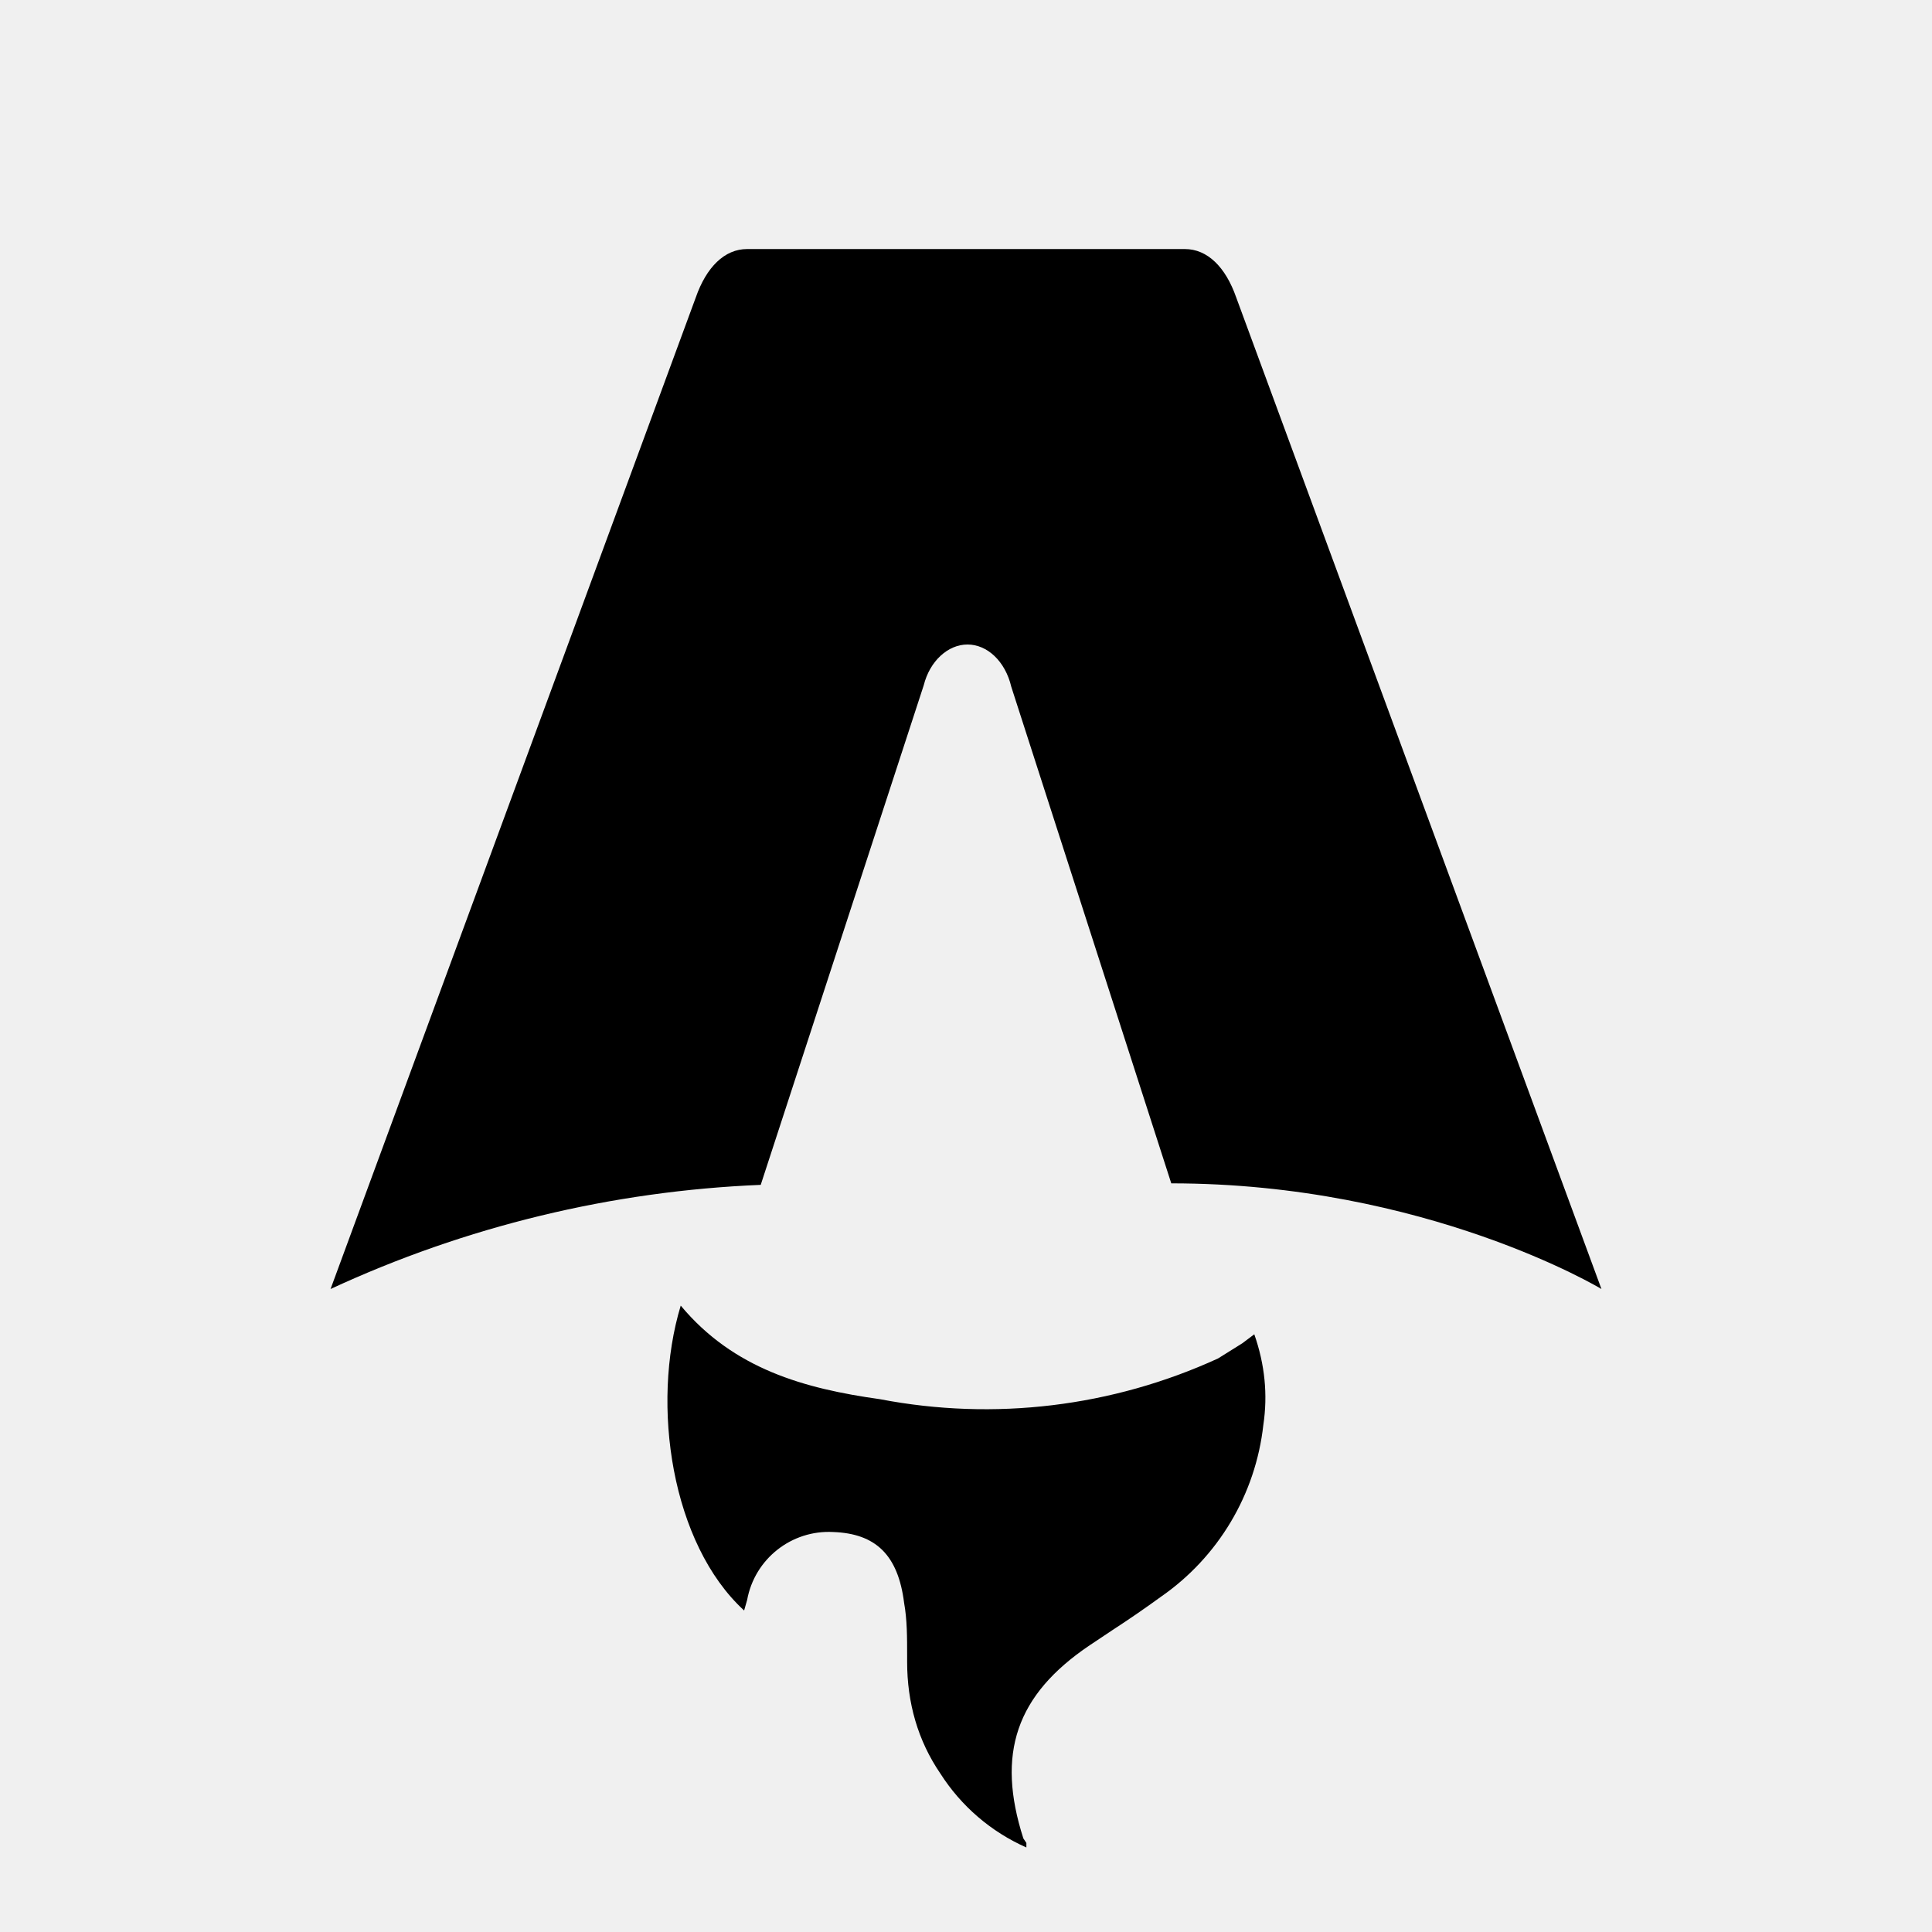
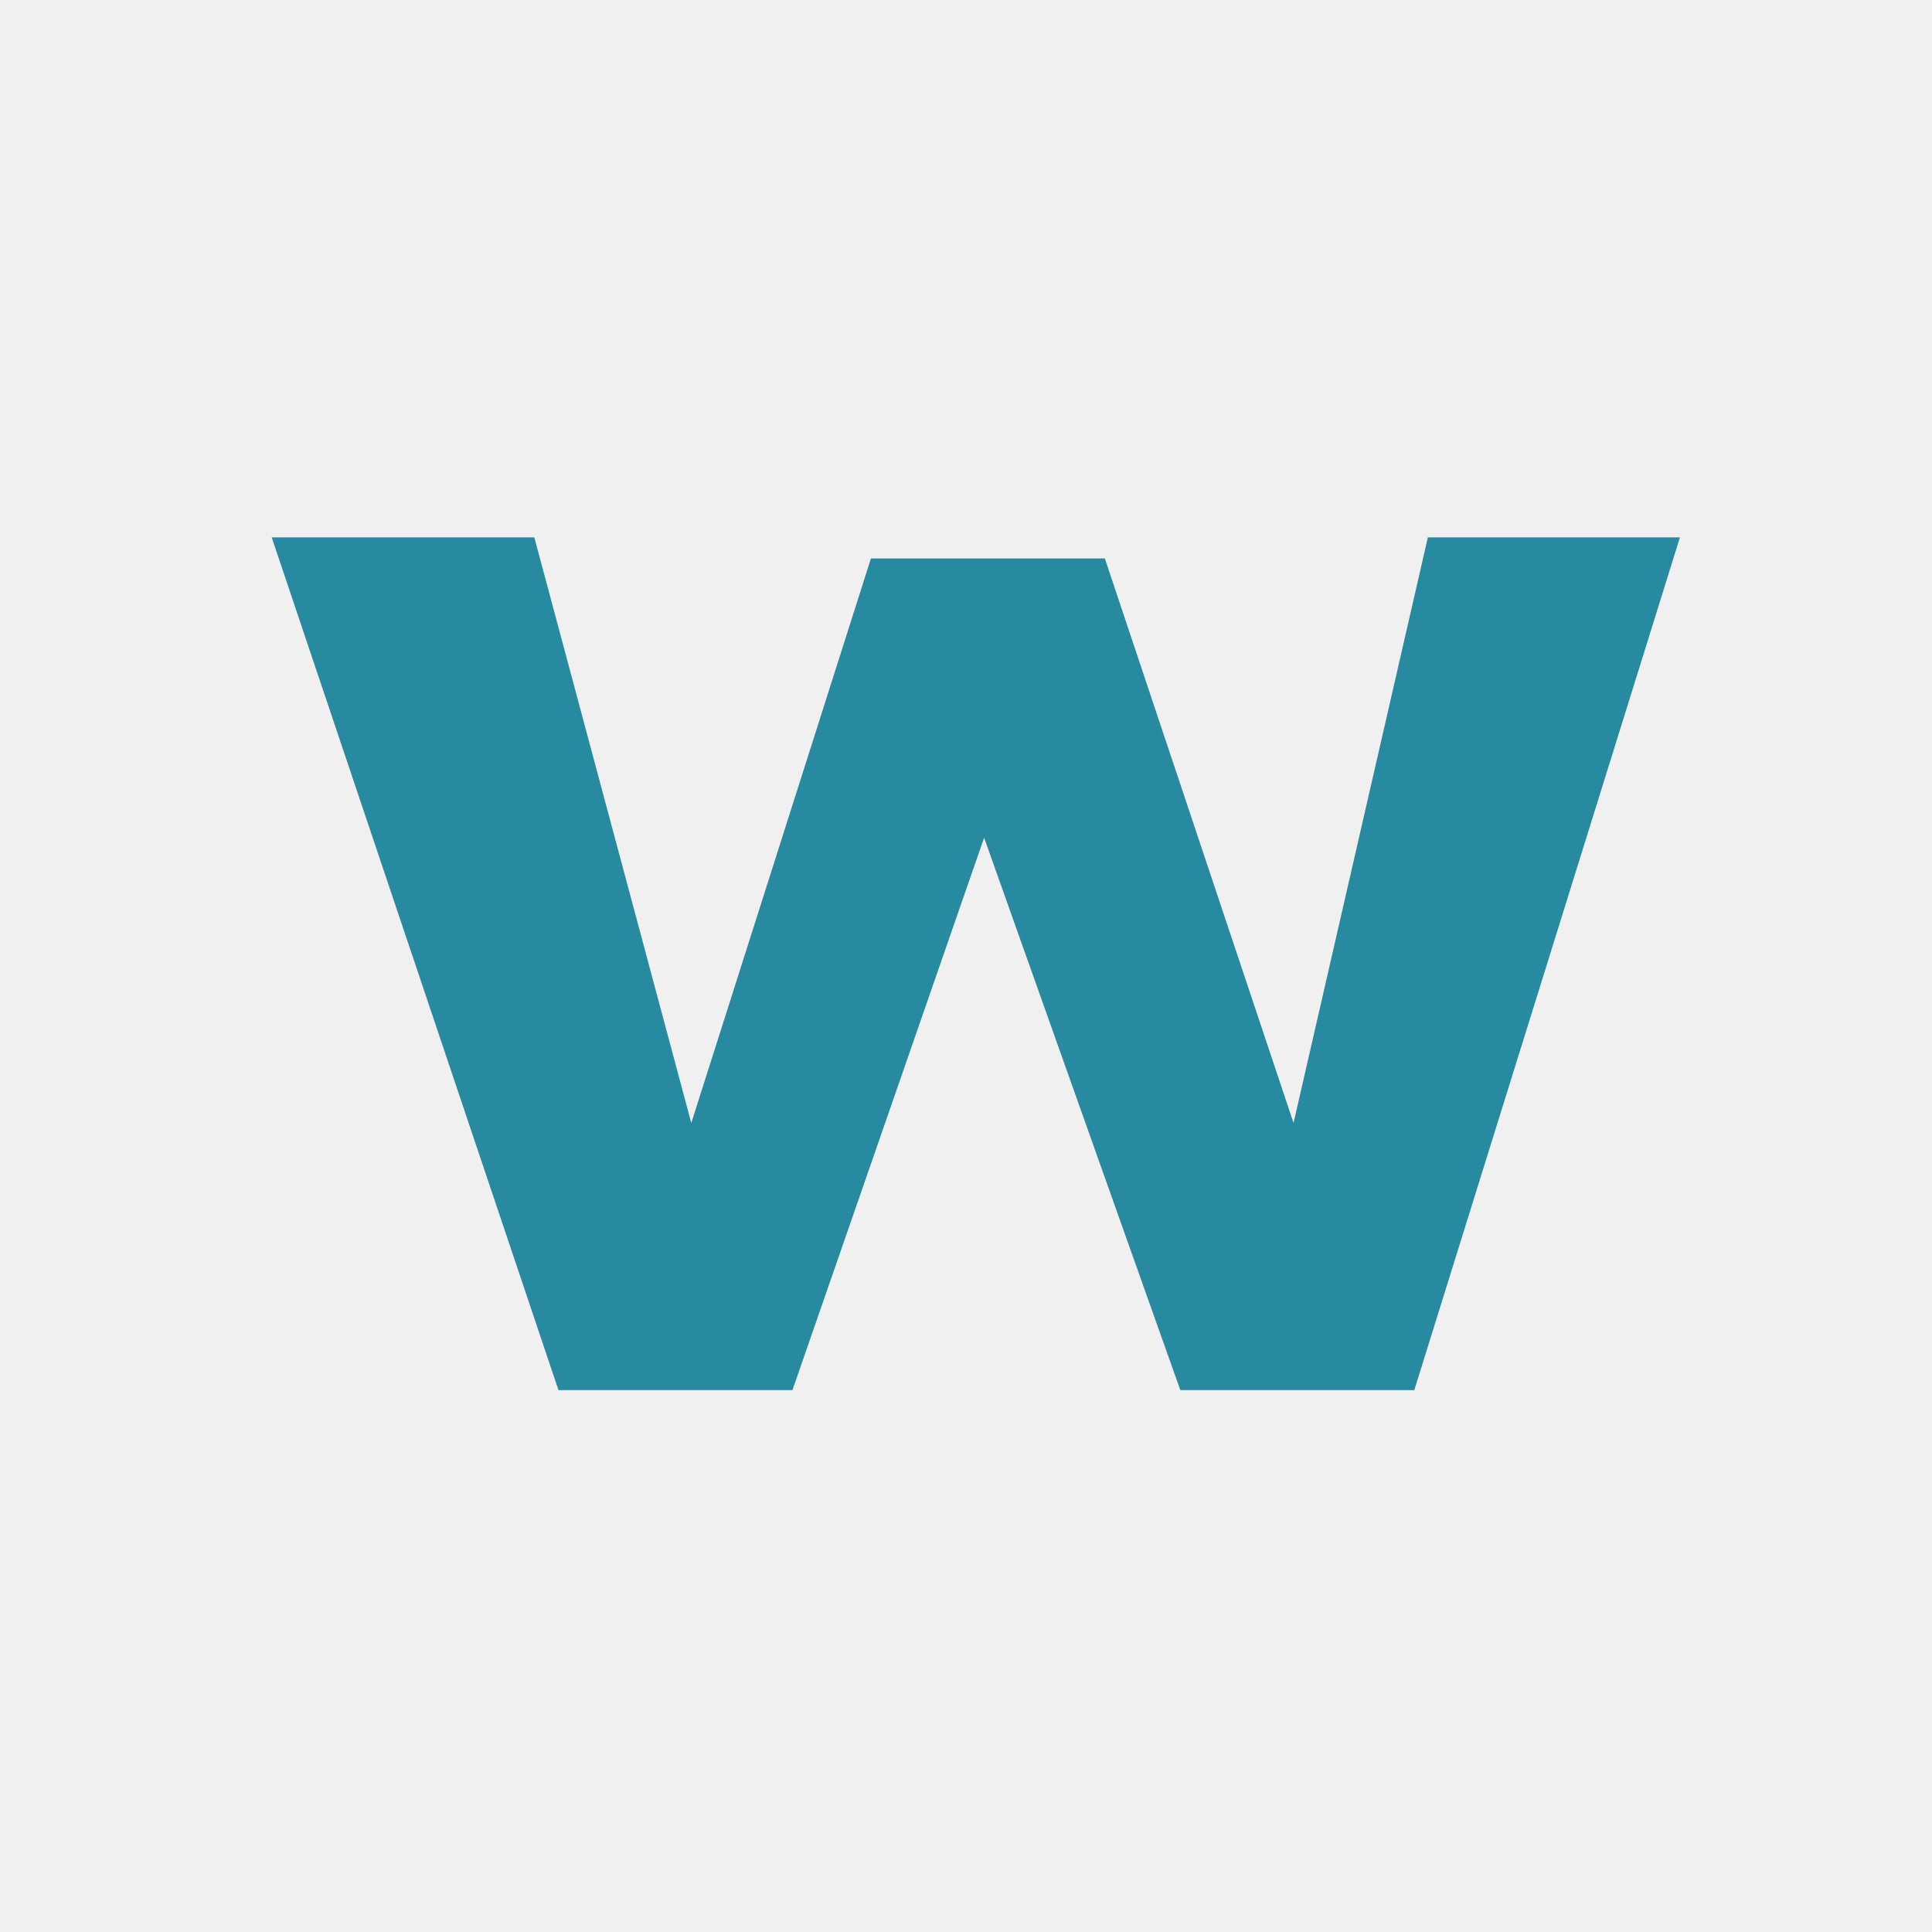
- <svg xmlns="http://www.w3.org/2000/svg" fill="none" viewBox="0 0 128 128">
-   <path d="M50.4 78.5a75.1 75.1 0 0 0-28.5 6.9l24.2-65.7c.7-2 1.9-3.2 3.4-3.2h29c1.5 0 2.7 1.2 3.4 3.2l24.2 65.7s-11.6-7-28.5-7L67 45.5c-.4-1.7-1.6-2.8-2.9-2.8-1.3 0-2.5 1.1-2.9 2.7L50.4 78.5Zm-1.1 28.2Zm-4.2-20.2c-2 6.6-.6 15.8 4.2 20.2a17.5 17.5 0 0 1 .2-.7 5.5 5.5 0 0 1 5.7-4.5c2.8.1 4.3 1.5 4.7 4.7.2 1.1.2 2.3.2 3.5v.4c0 2.7.7 5.2 2.2 7.4a13 13 0 0 0 5.7 4.9v-.3l-.2-.3c-1.8-5.6-.5-9.5 4.4-12.8l1.5-1a73 73 0 0 0 3.2-2.2 16 16 0 0 0 6.8-11.4c.3-2 .1-4-.6-6l-.8.6-1.6 1a37 37 0 0 1-22.4 2.7c-5-.7-9.7-2-13.2-6.2Z" />
-   <style>
-         path { fill: #000; }
-         @media (prefers-color-scheme: dark) {
-             path { fill: #FFF; }
-         }
+ <svg xmlns="http://www.w3.org/2000/svg" id="_レイヤー_1" data-name="レイヤー_1" version="1.1" viewBox="0 0 128 128">
+   <defs>
+     <style>
+       .st0 {
+         fill: #278aa0;
+       }
    </style>
+   </defs>
+   <path class="st0" d="M111.3,35.6l-17.6,56.5h-15.5l-13-36.6-12.7,36.6h-15.5l-19-56.5h17.4l10.4,38.8,11.9-37.4h15.5l12.5,37.4,8.9-38.8h16.7Z" />
</svg>
